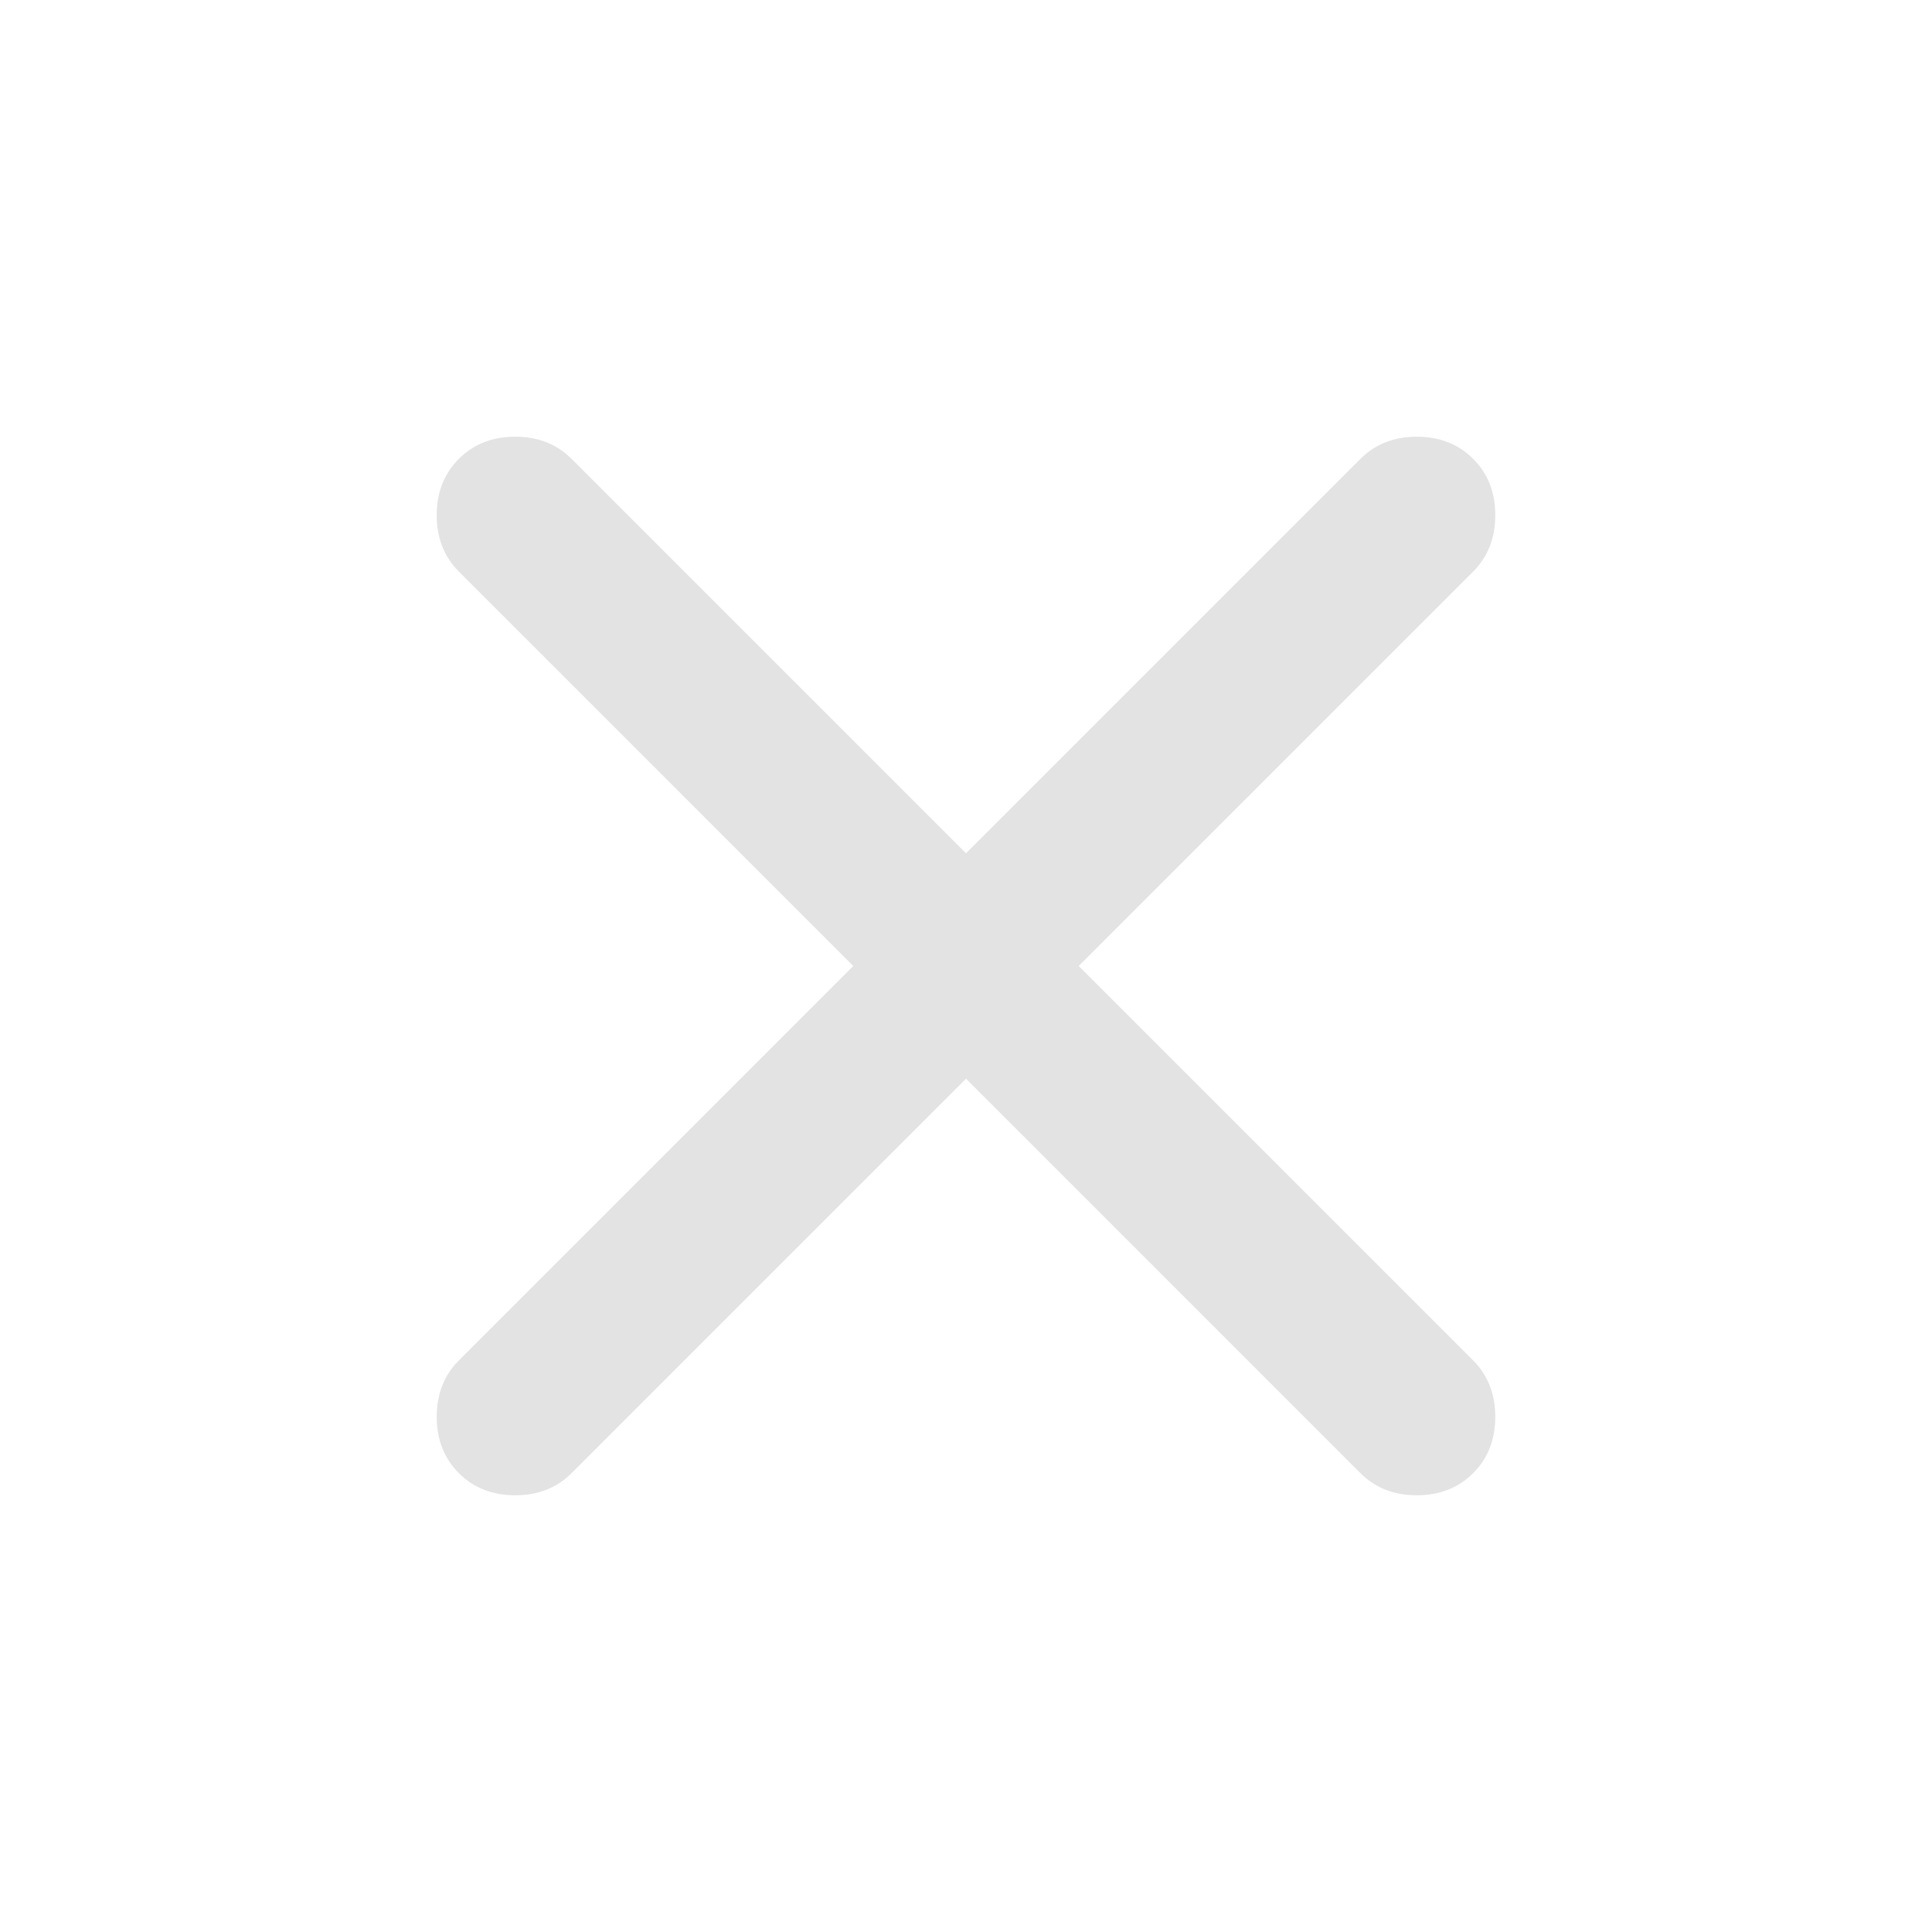
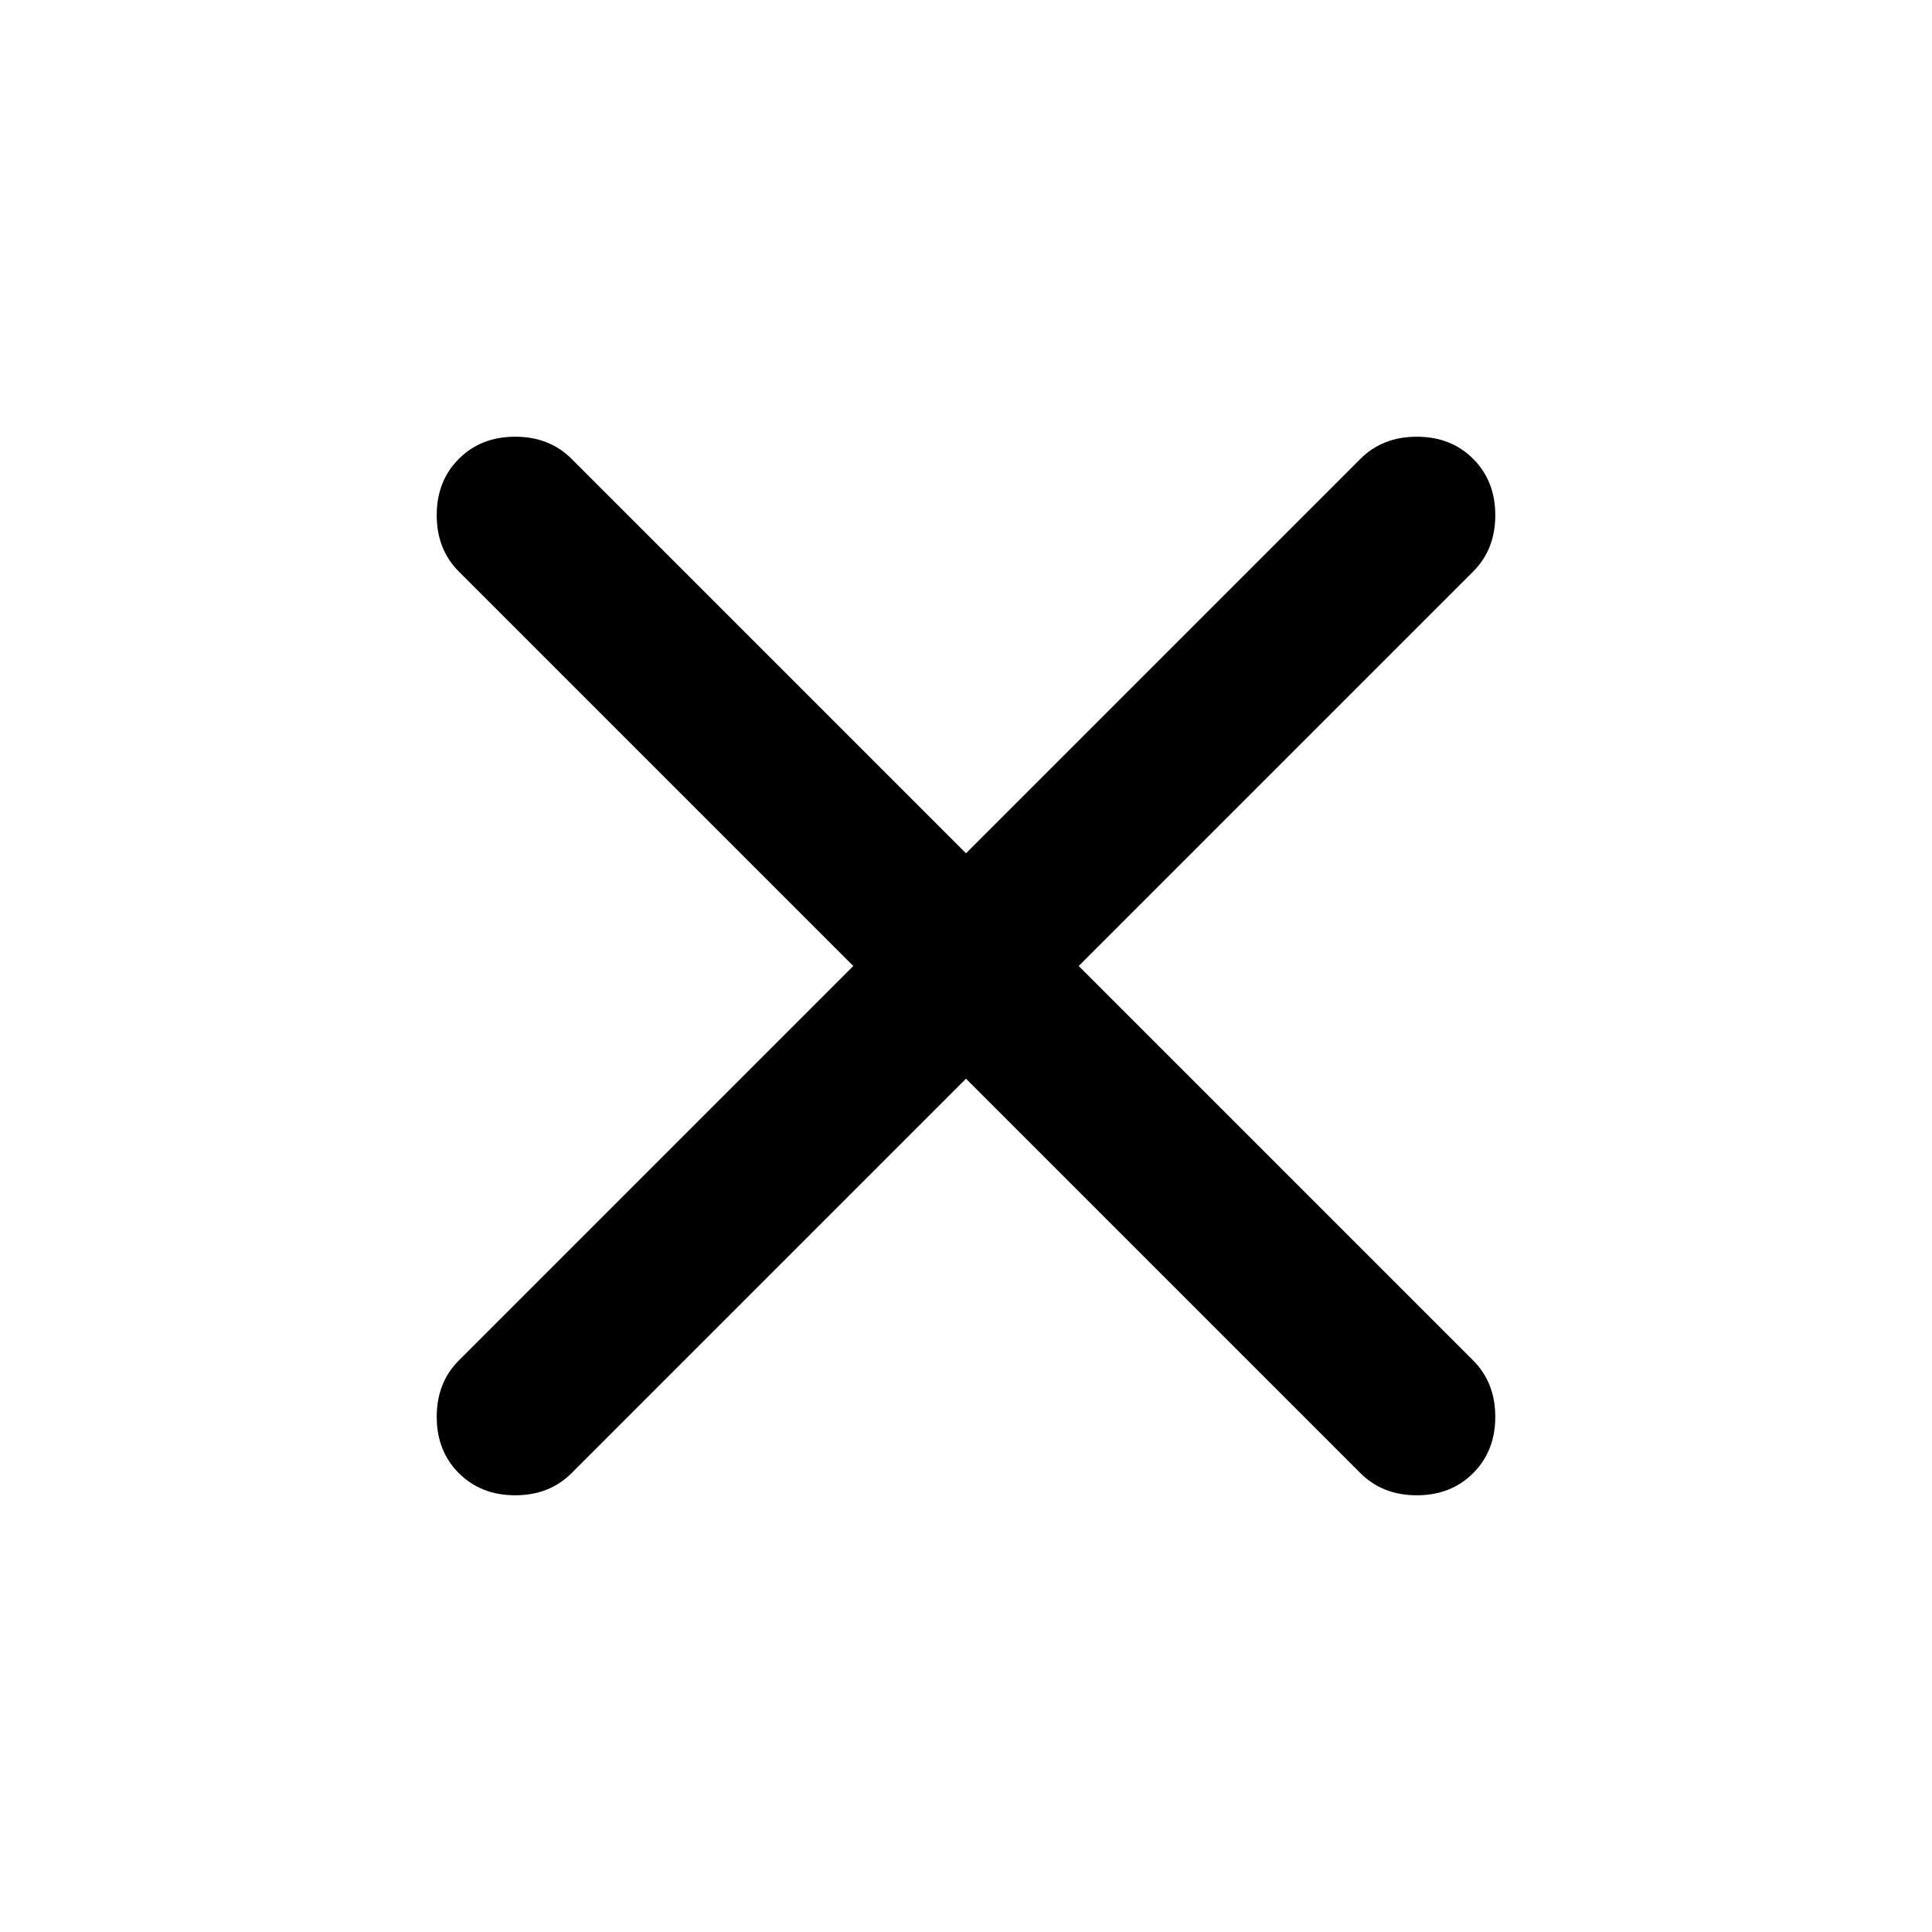
- <svg xmlns="http://www.w3.org/2000/svg" height="24px" viewBox="0 -960 960 960" width="24px" fill="#e3e3e3">
+ <svg xmlns="http://www.w3.org/2000/svg" height="24px" viewBox="0 -960 960 960" width="24px">
  <path d="M480-424 284-228q-11 11-28 11t-28-11q-11-11-11-28t11-28l196-196-196-196q-11-11-11-28t11-28q11-11 28-11t28 11l196 196 196-196q11-11 28-11t28 11q11 11 11 28t-11 28L536-480l196 196q11 11 11 28t-11 28q-11 11-28 11t-28-11L480-424Z" />
</svg>
